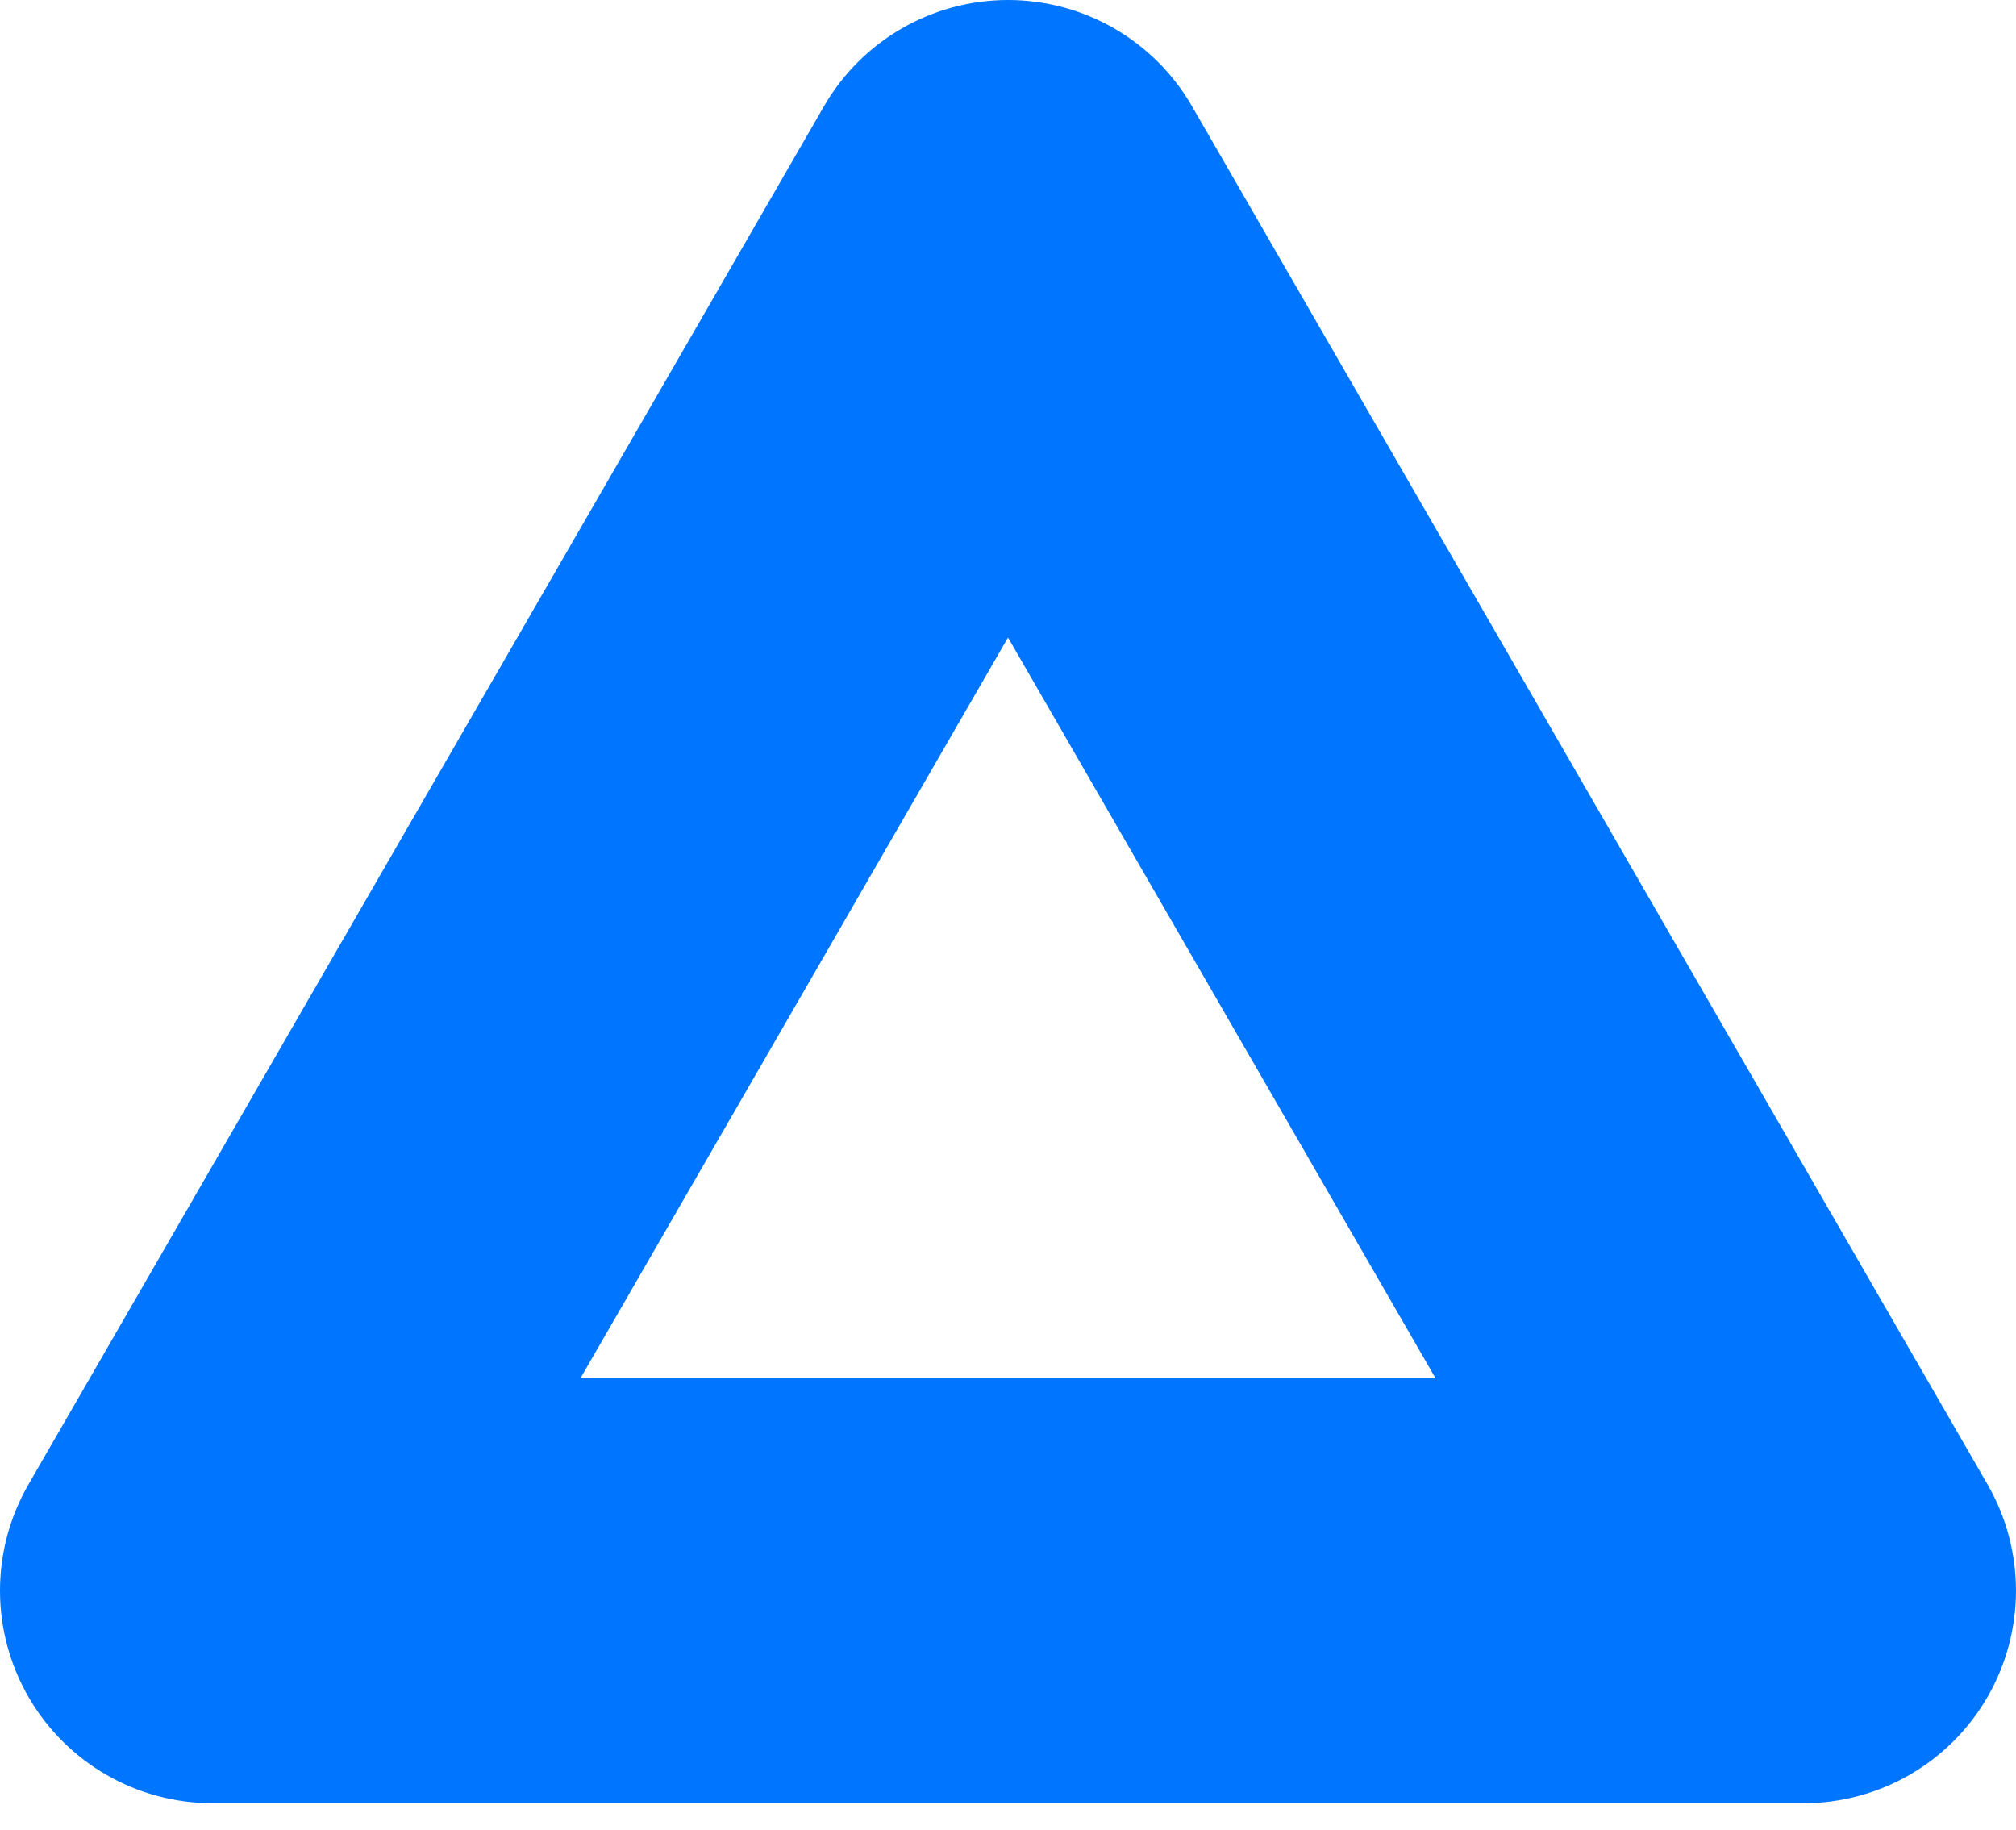
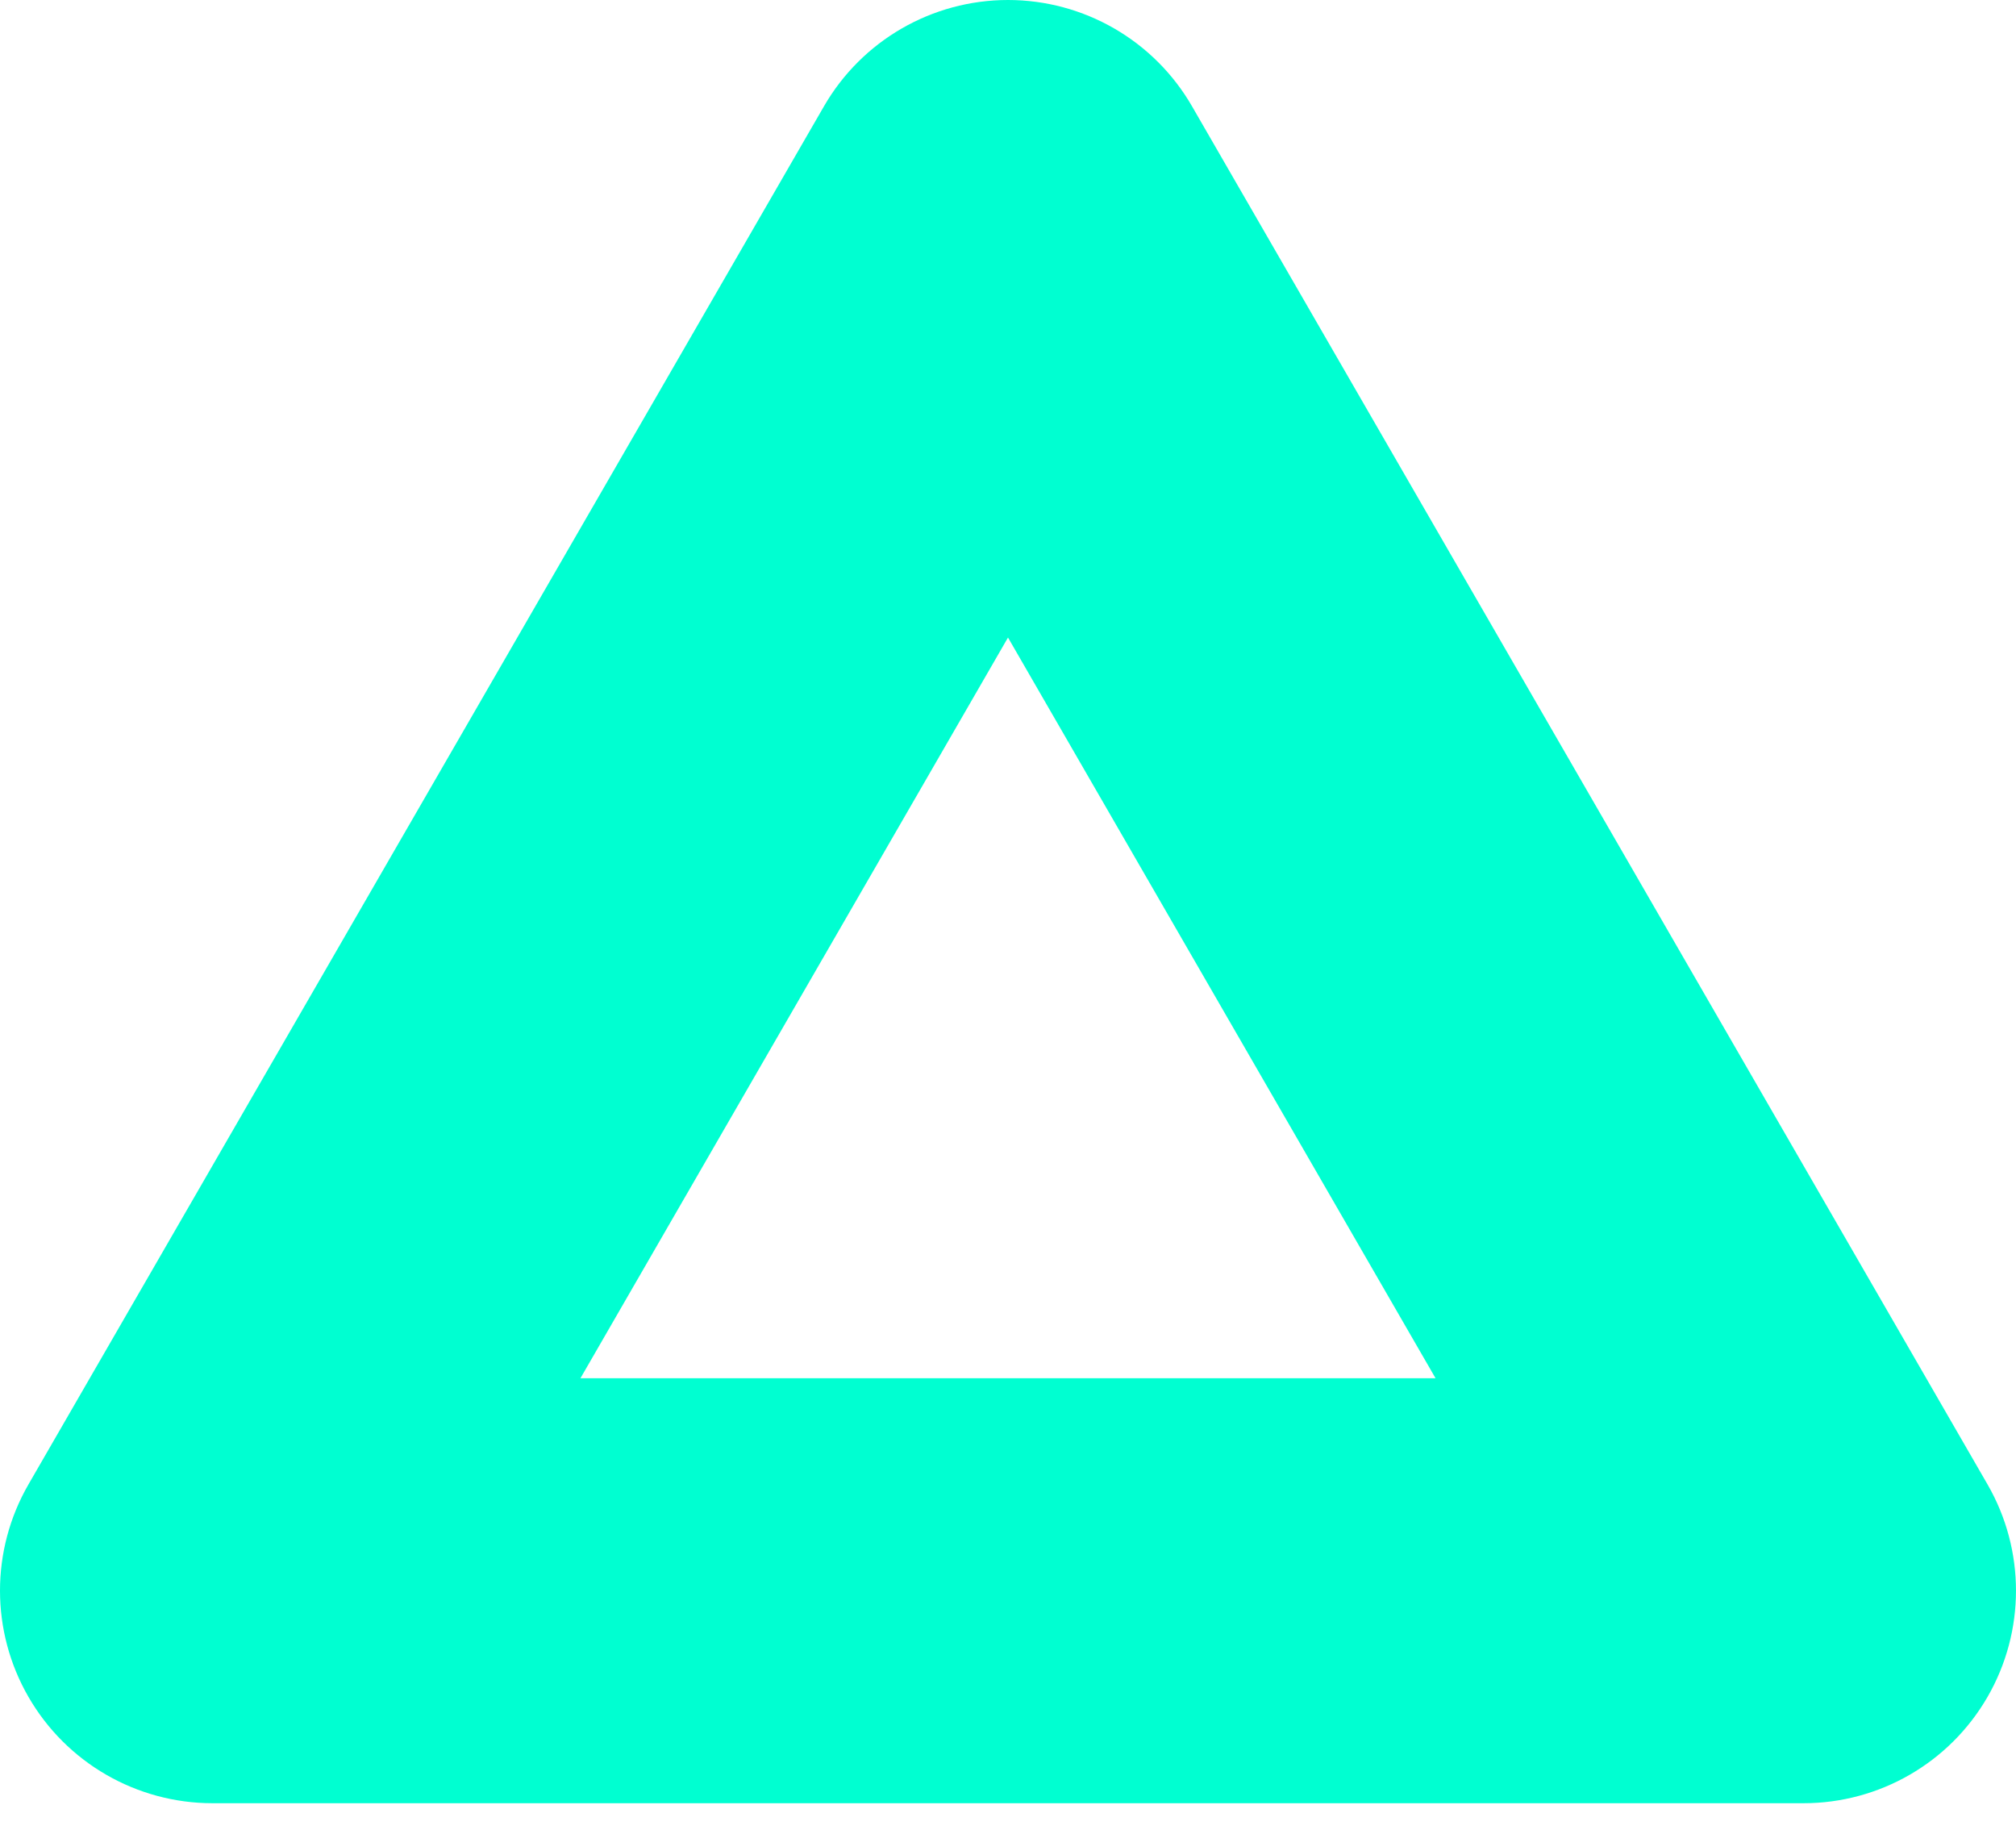
<svg xmlns="http://www.w3.org/2000/svg" width="54" height="49" viewBox="0 0 54 49" fill="none">
-   <path d="M1.628 40.256L2.494 40.756L1.628 40.256C0.79 41.708 0.791 43.496 1.629 44.947C2.466 46.399 4.015 47.293 5.691 47.293H48.309C49.985 47.293 51.533 46.399 52.371 44.947C53.209 43.496 53.209 41.708 52.372 40.256L31.063 3.346C30.225 1.894 28.676 1 27 1C25.324 1 23.775 1.894 22.937 3.346L1.628 40.256ZM13.816 37.911L27 15.074L40.184 37.911H13.816Z" fill="#0075FF" stroke="#0075FF" stroke-width="2" stroke-linecap="round" stroke-linejoin="round" />
+   <path d="M1.628 40.256L2.494 40.756L1.628 40.256C0.79 41.708 0.791 43.496 1.629 44.947C2.466 46.399 4.015 47.293 5.691 47.293H48.309C49.985 47.293 51.533 46.399 52.371 44.947C53.209 43.496 53.209 41.708 52.372 40.256L31.063 3.346C30.225 1.894 28.676 1 27 1C25.324 1 23.775 1.894 22.937 3.346L1.628 40.256ZM13.816 37.911L27 15.074L40.184 37.911H13.816Z" fill="#00FFD1" stroke="#00FFD1" stroke-width="2" stroke-linecap="round" stroke-linejoin="round" />
</svg>
